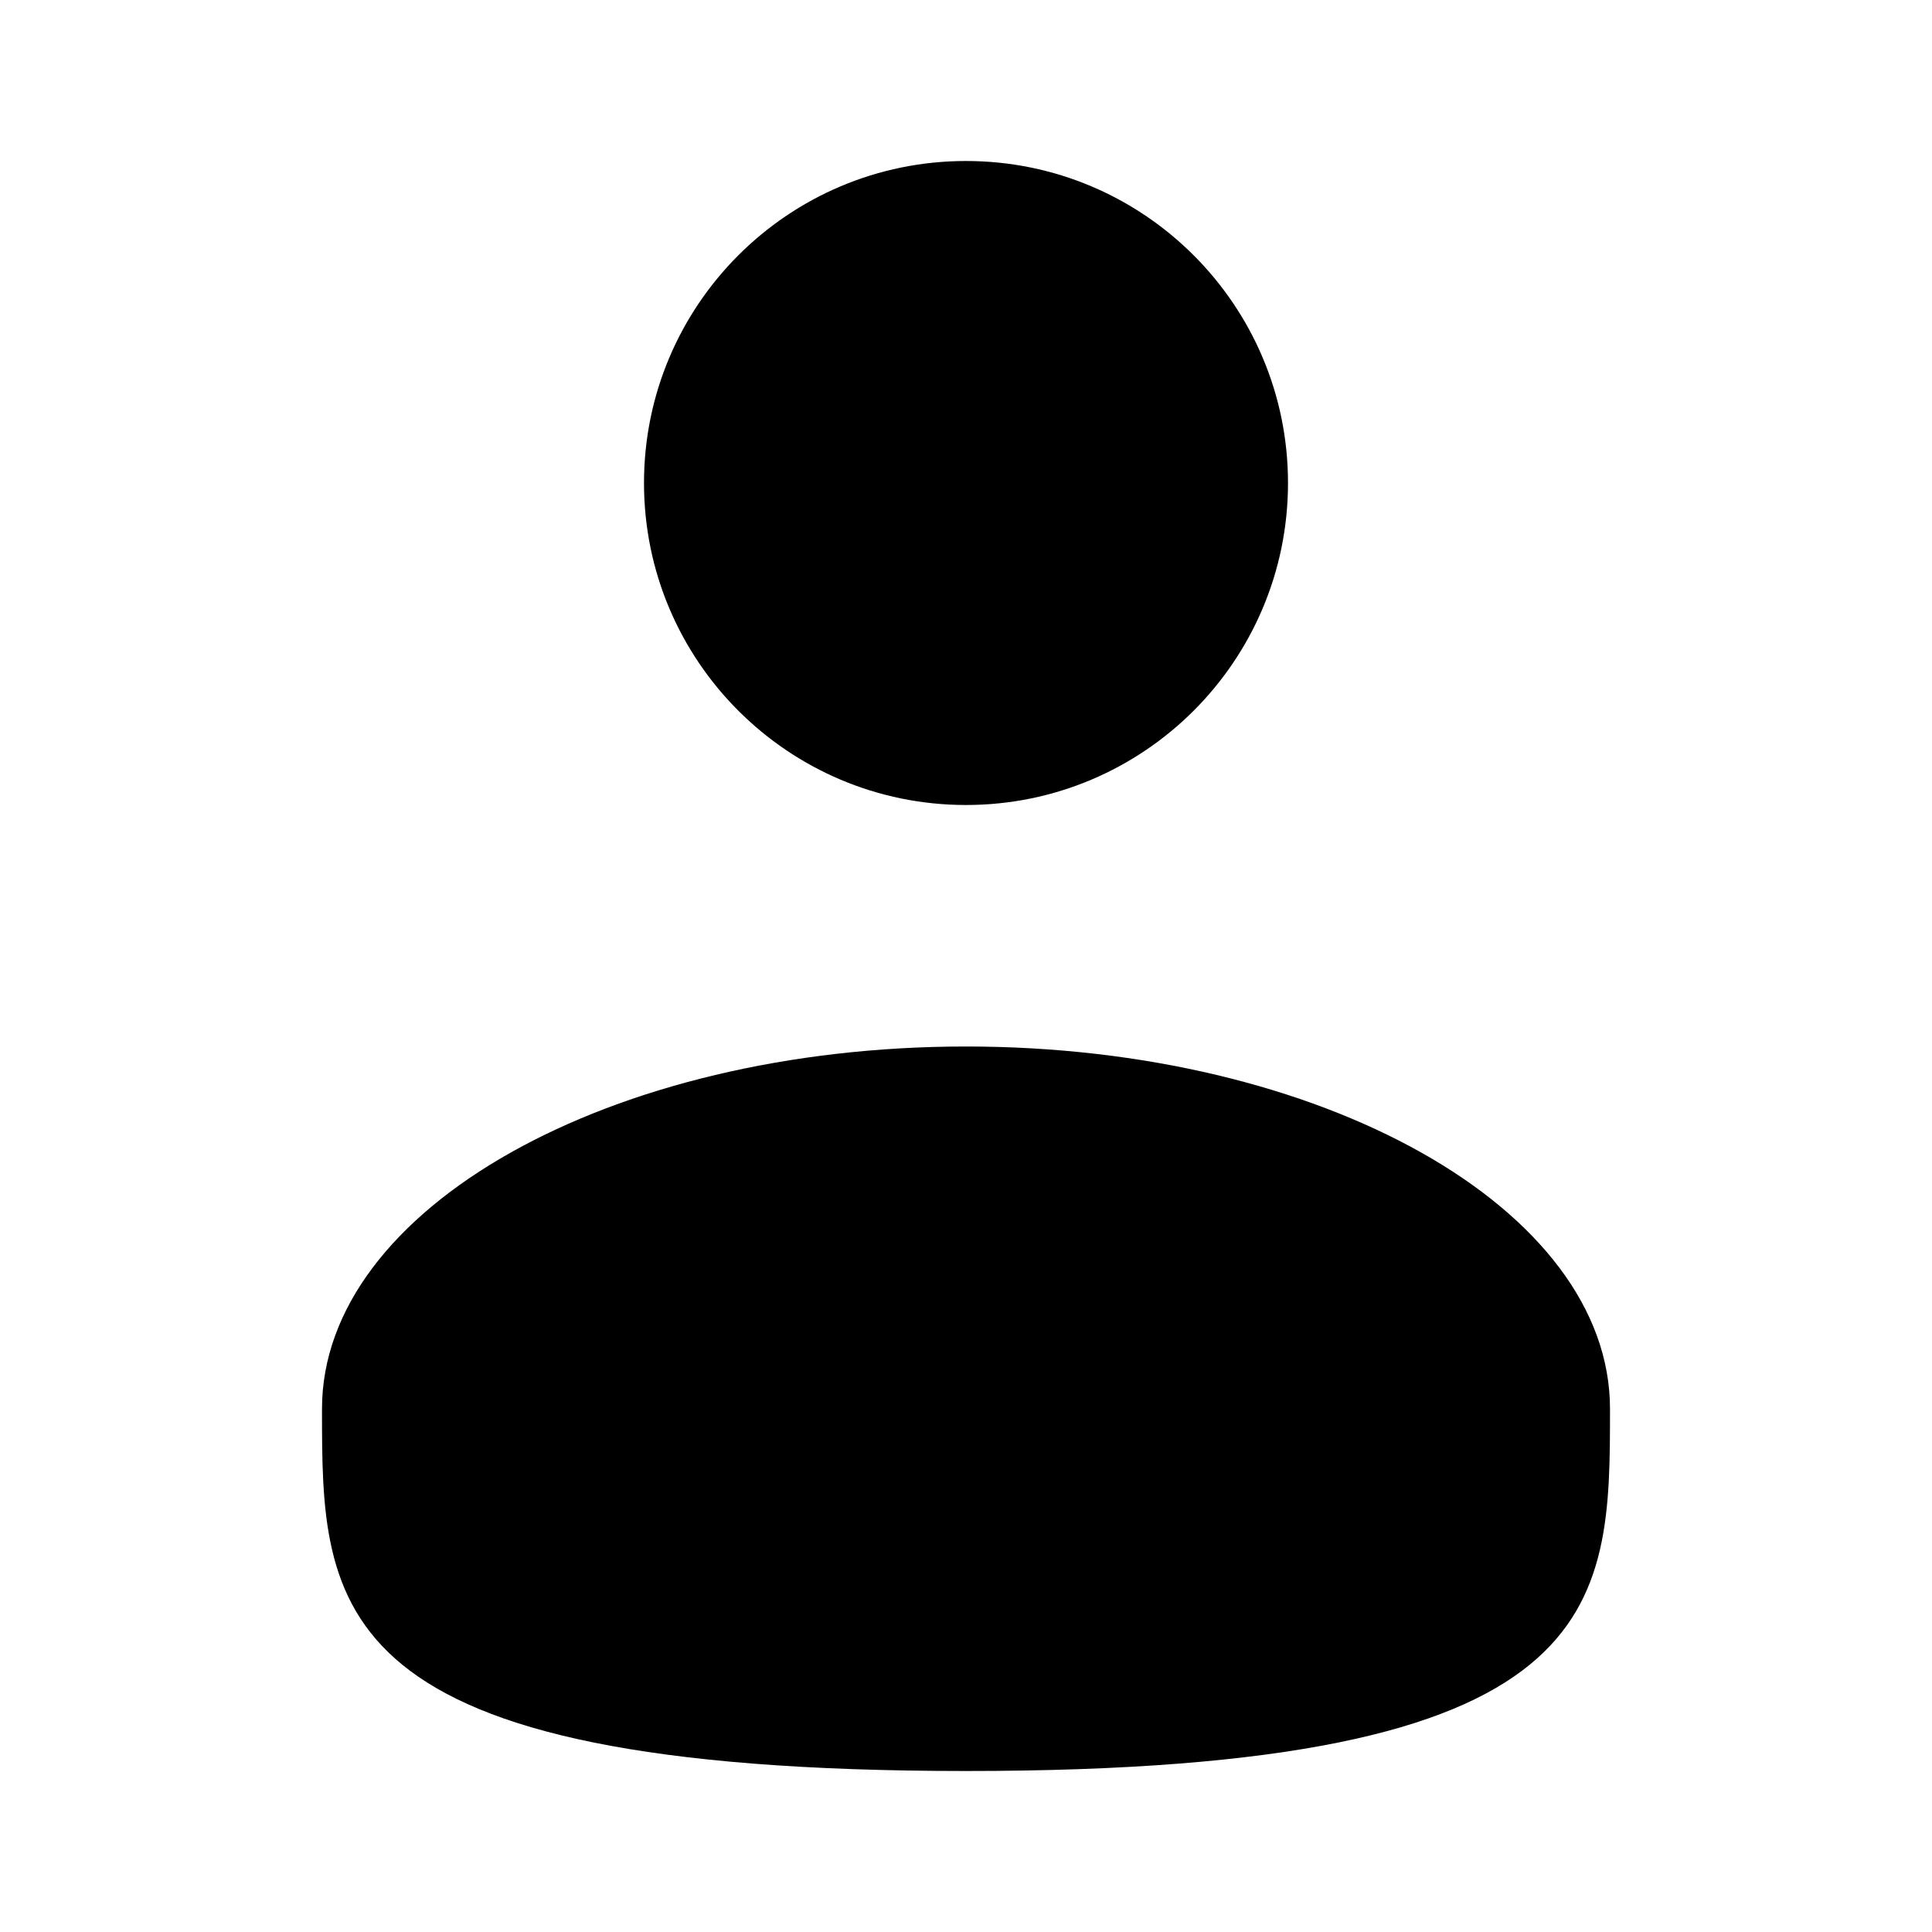
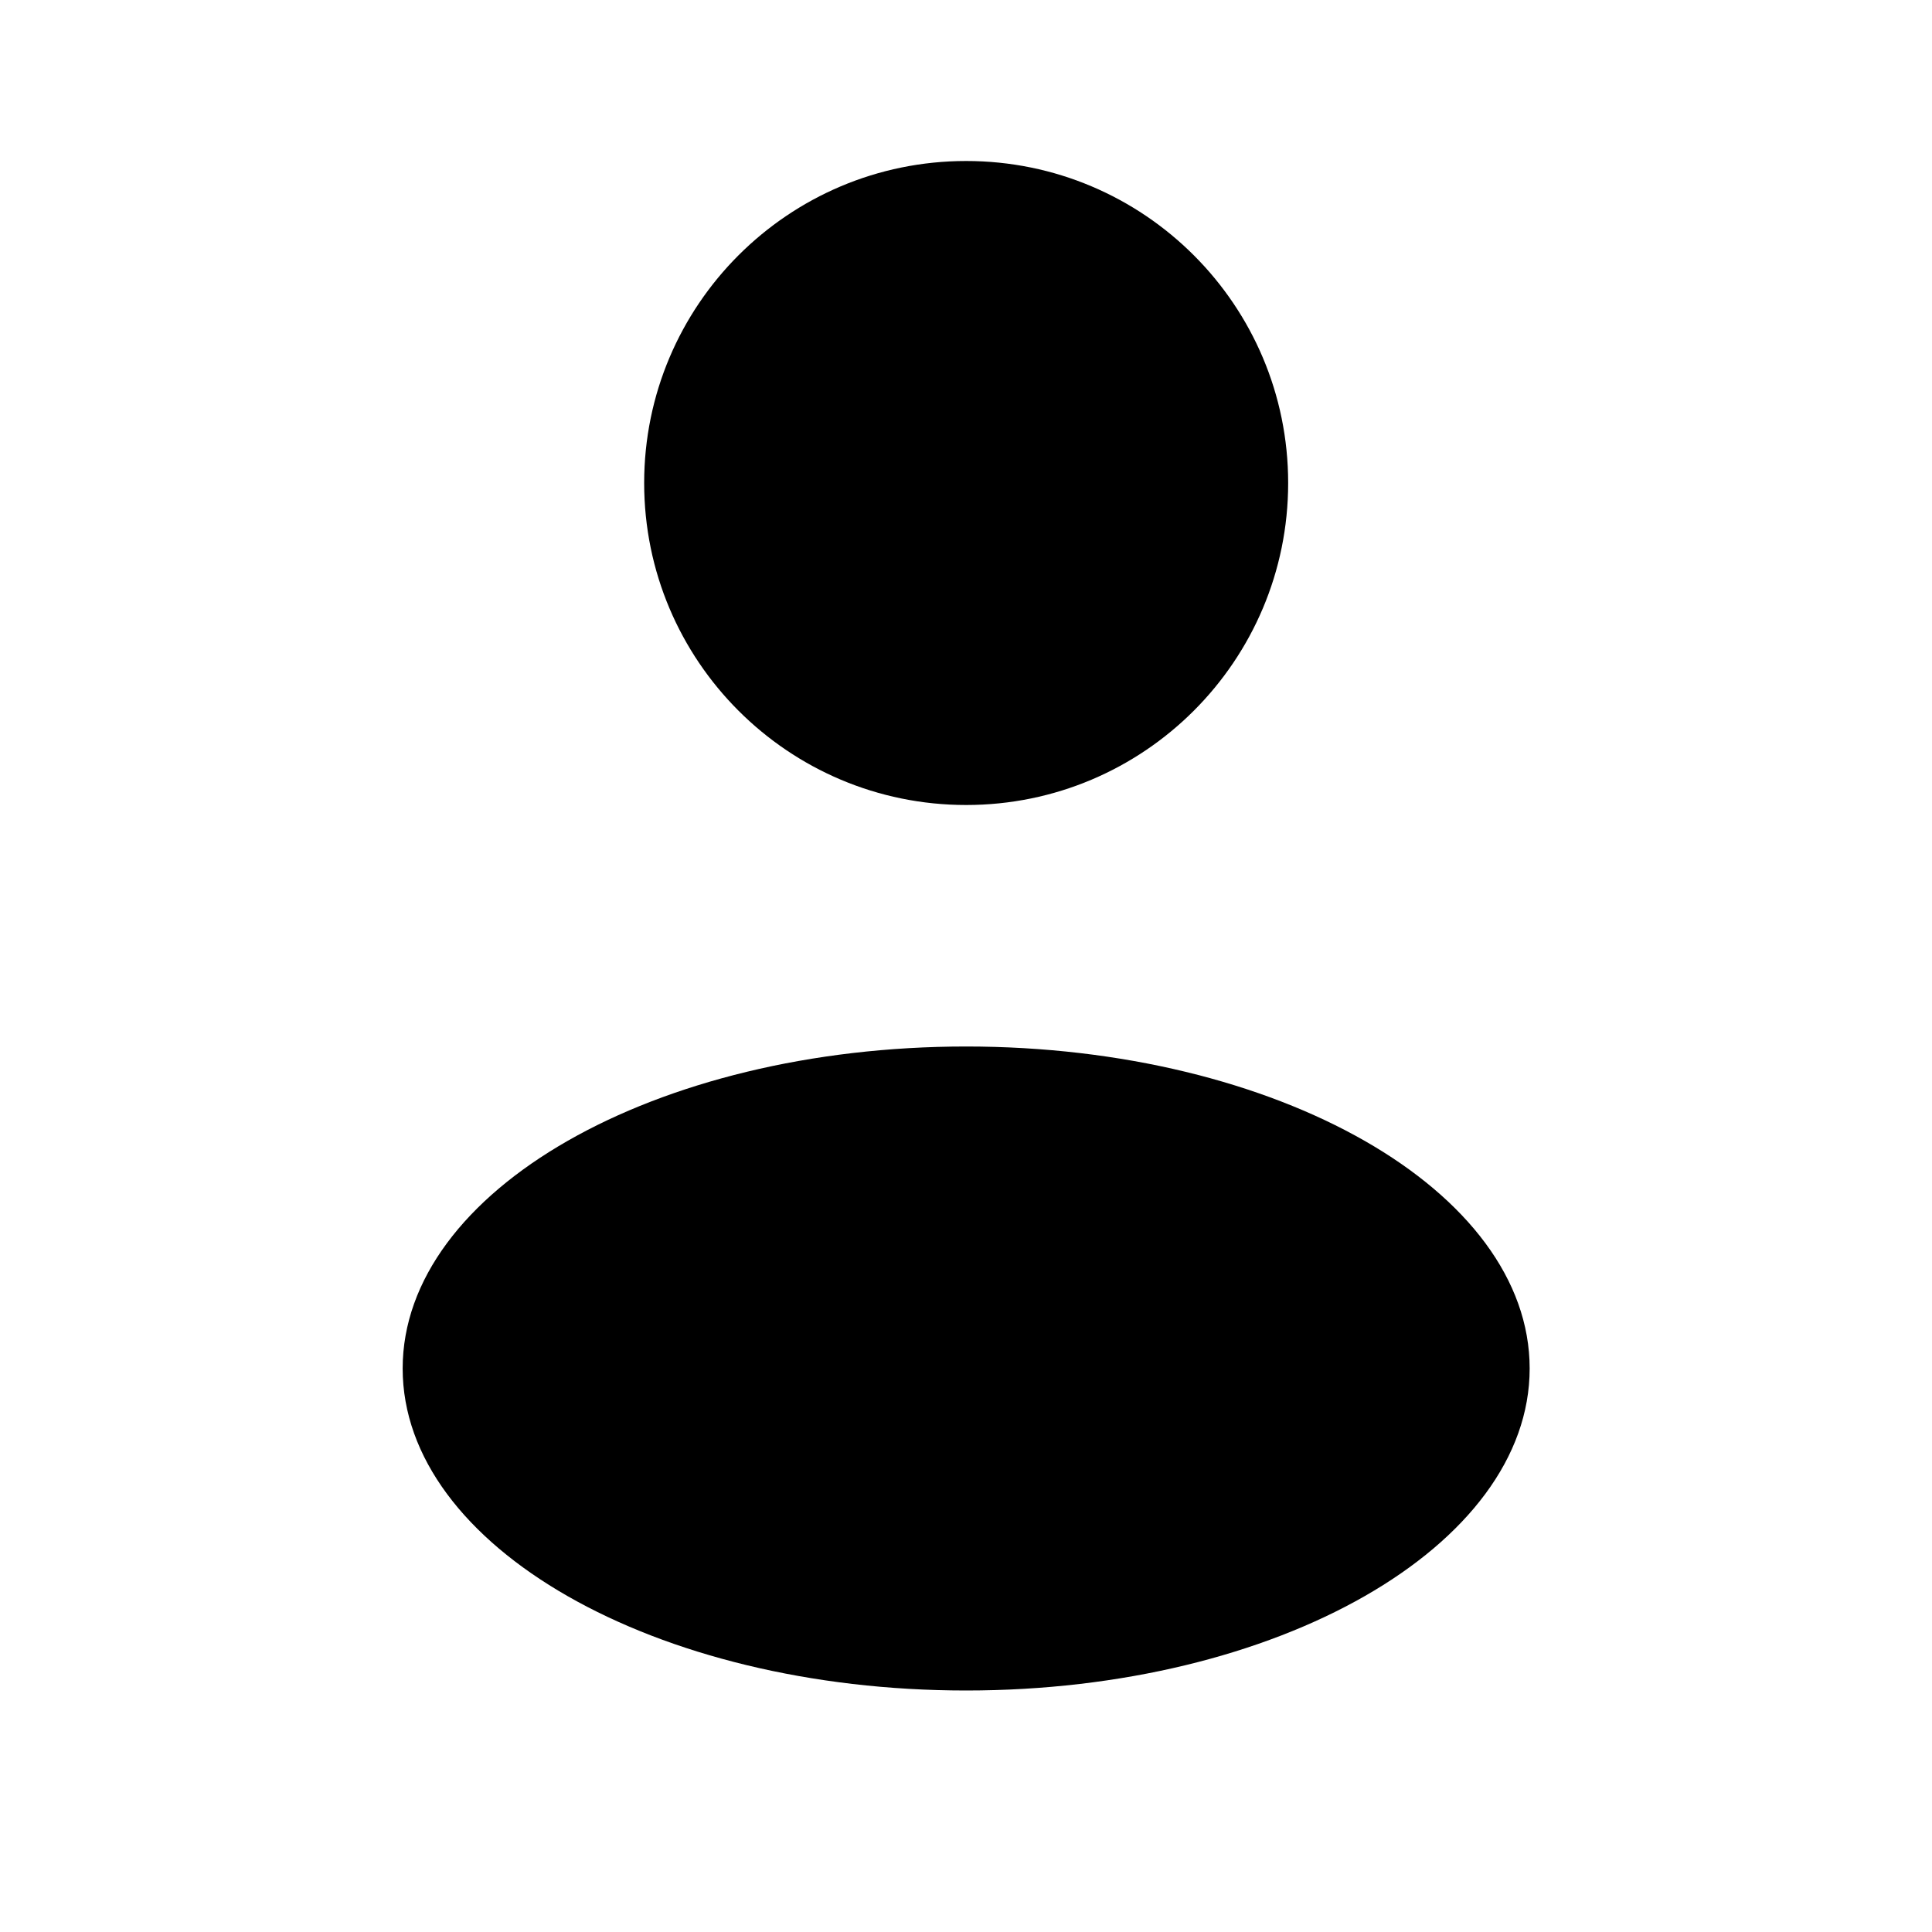
<svg xmlns="http://www.w3.org/2000/svg" width="2.4rem" height="2.4rem" viewBox="0 0 24 24" fill="none">
-   <path d="M12 10C14.209 10 16 8.209 16 6C16 3.791 14.209 2 12 2C9.791 2 8 3.791 8 6C8 8.209 9.791 10 12 10Z" fill="currentColor" />
-   <path d="M20 17.5C20 19.985 20 22 12 22C4 22 4 19.985 4 17.5C4 15.015 7.582 13 12 13C16.418 13 20 15.015 20 17.5Z" fill="currentColor" />
+   <path d="M12.002 10C14.211 10 16.002 8.209 16.002 6C16.002 3.791 14.211 2 12.002 2C9.793 2 8.002 3.791 8.002 6C8.002 8.209 9.793 10 12.002 10Z" fill="currentColor" />
+   <path d="M12.002 21C15.868 21 19.002 19.209 19.002 17C19.002 14.791 15.868 13 12.002 13C8.136 13 5.002 14.791 5.002 17C5.002 19.209 8.136 21 12.002 21Z" fill="currentColor" />
</svg>
